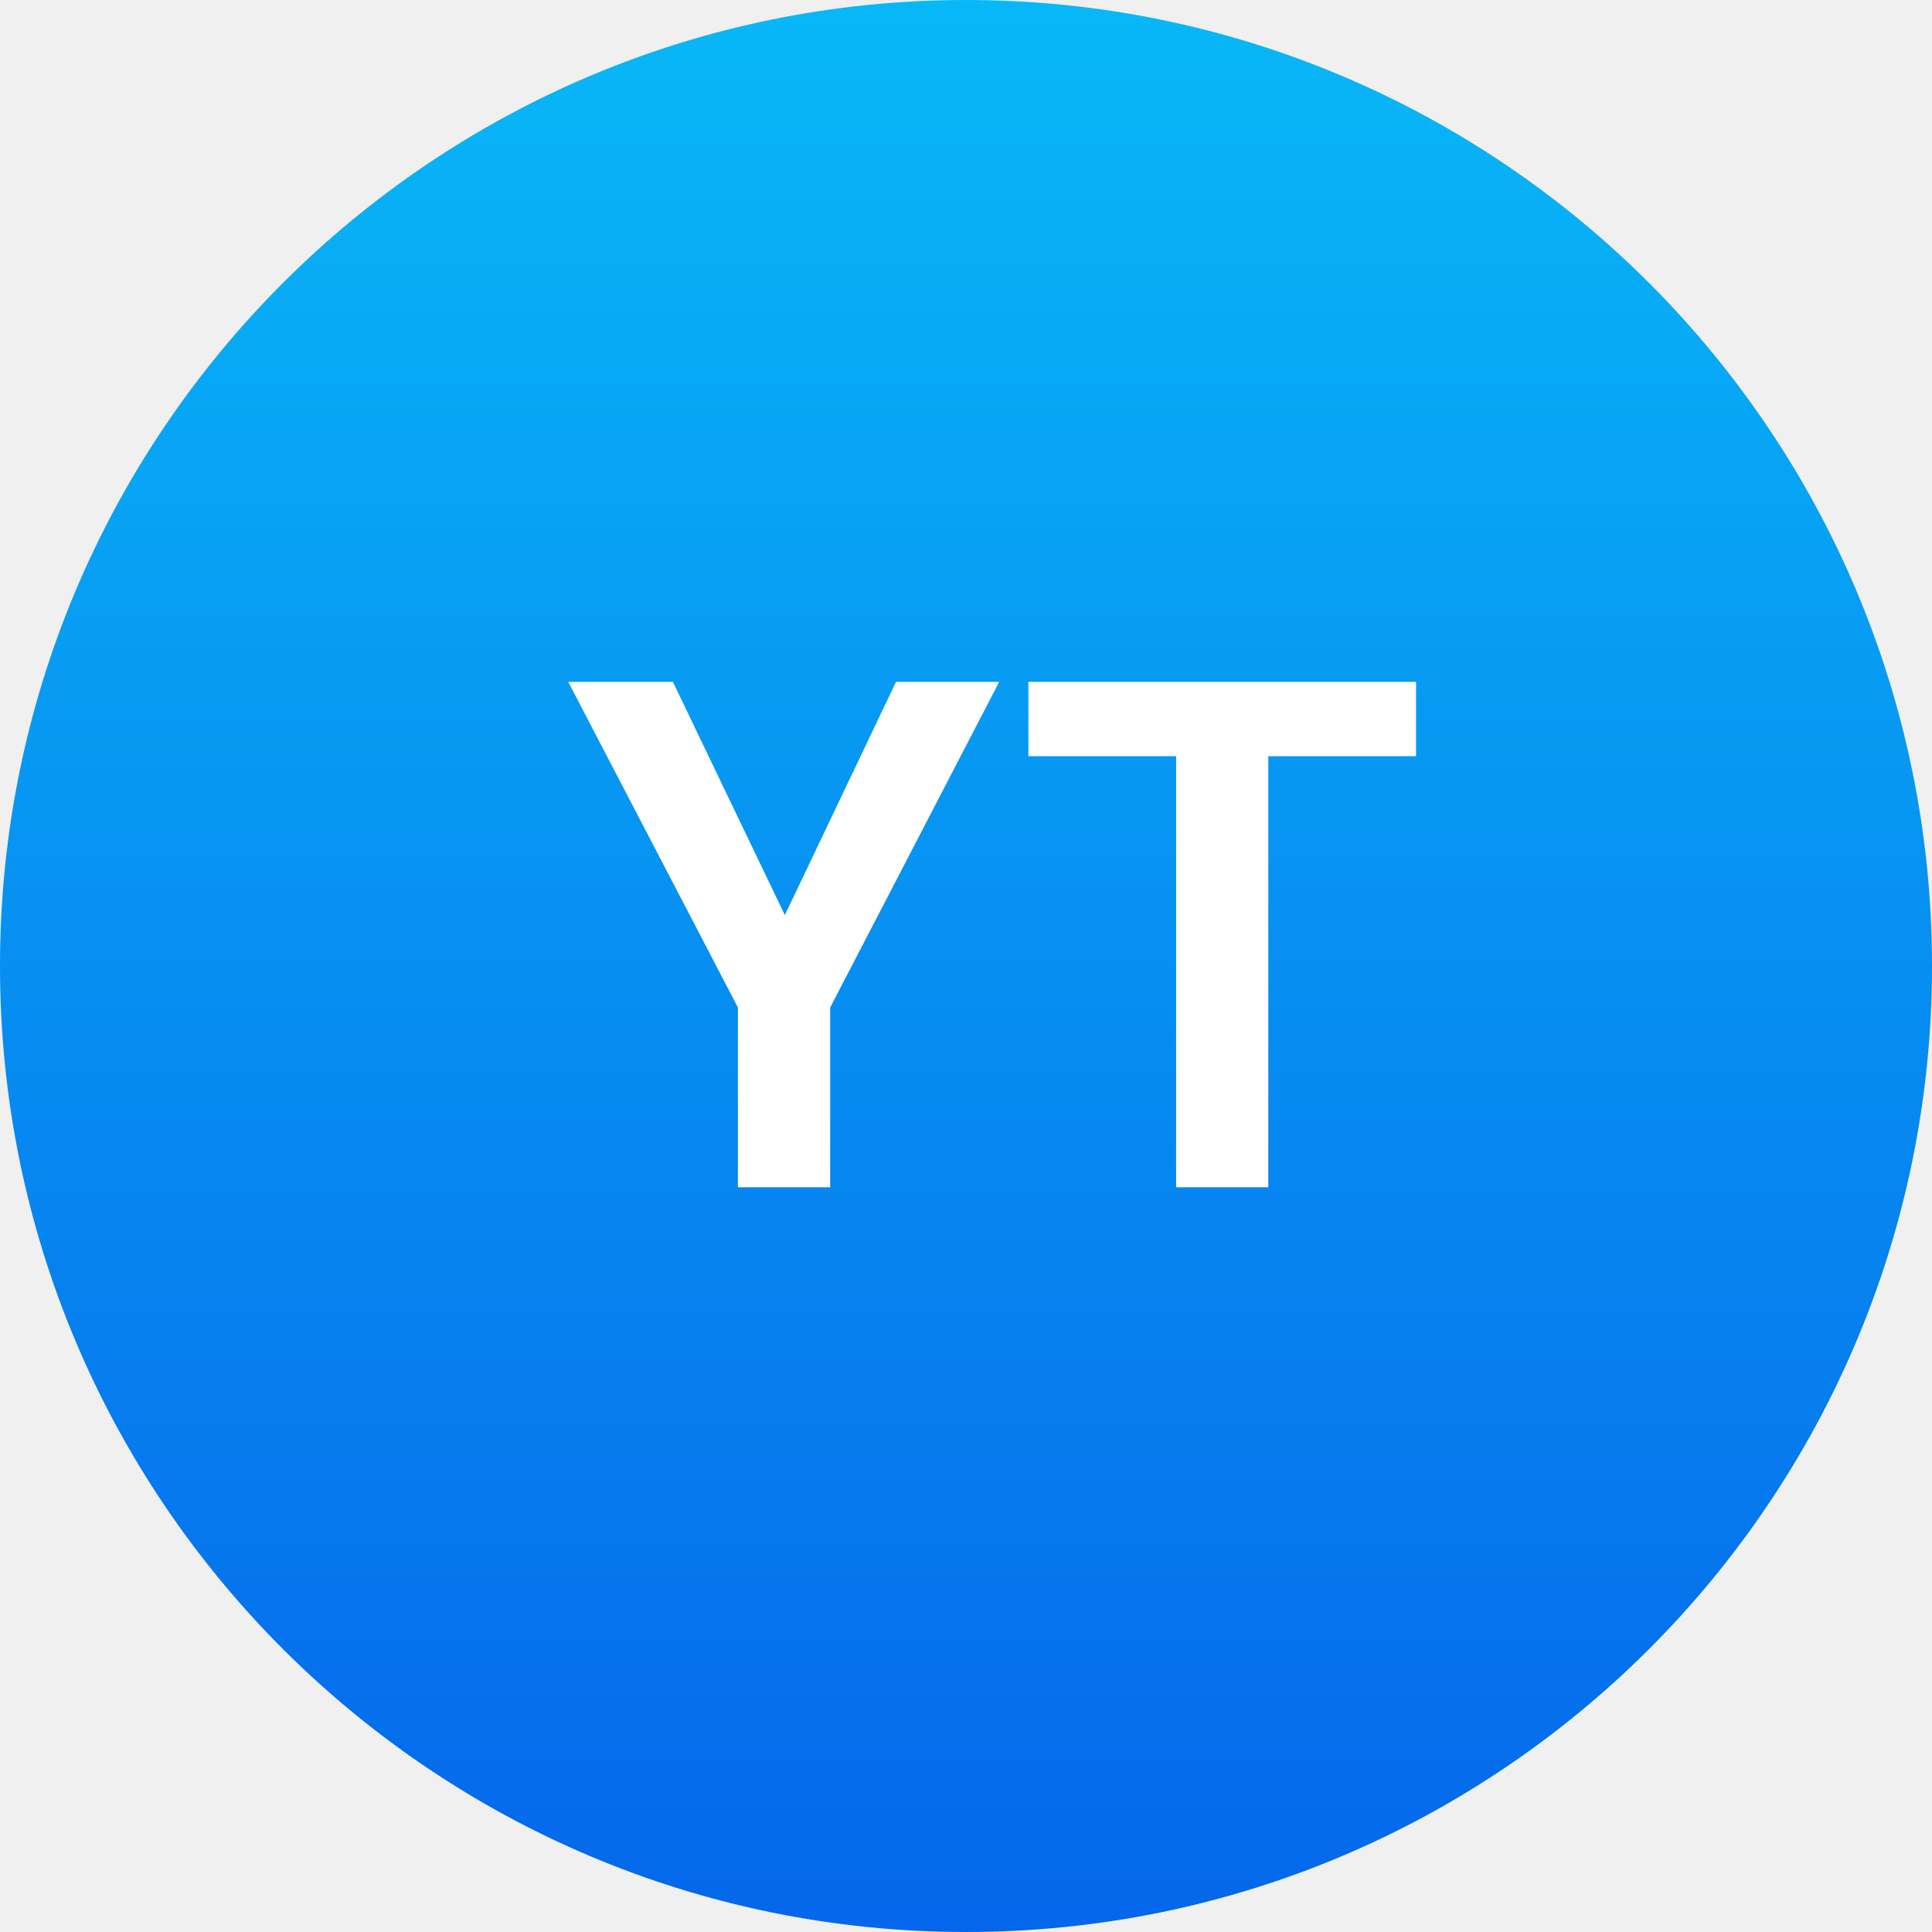
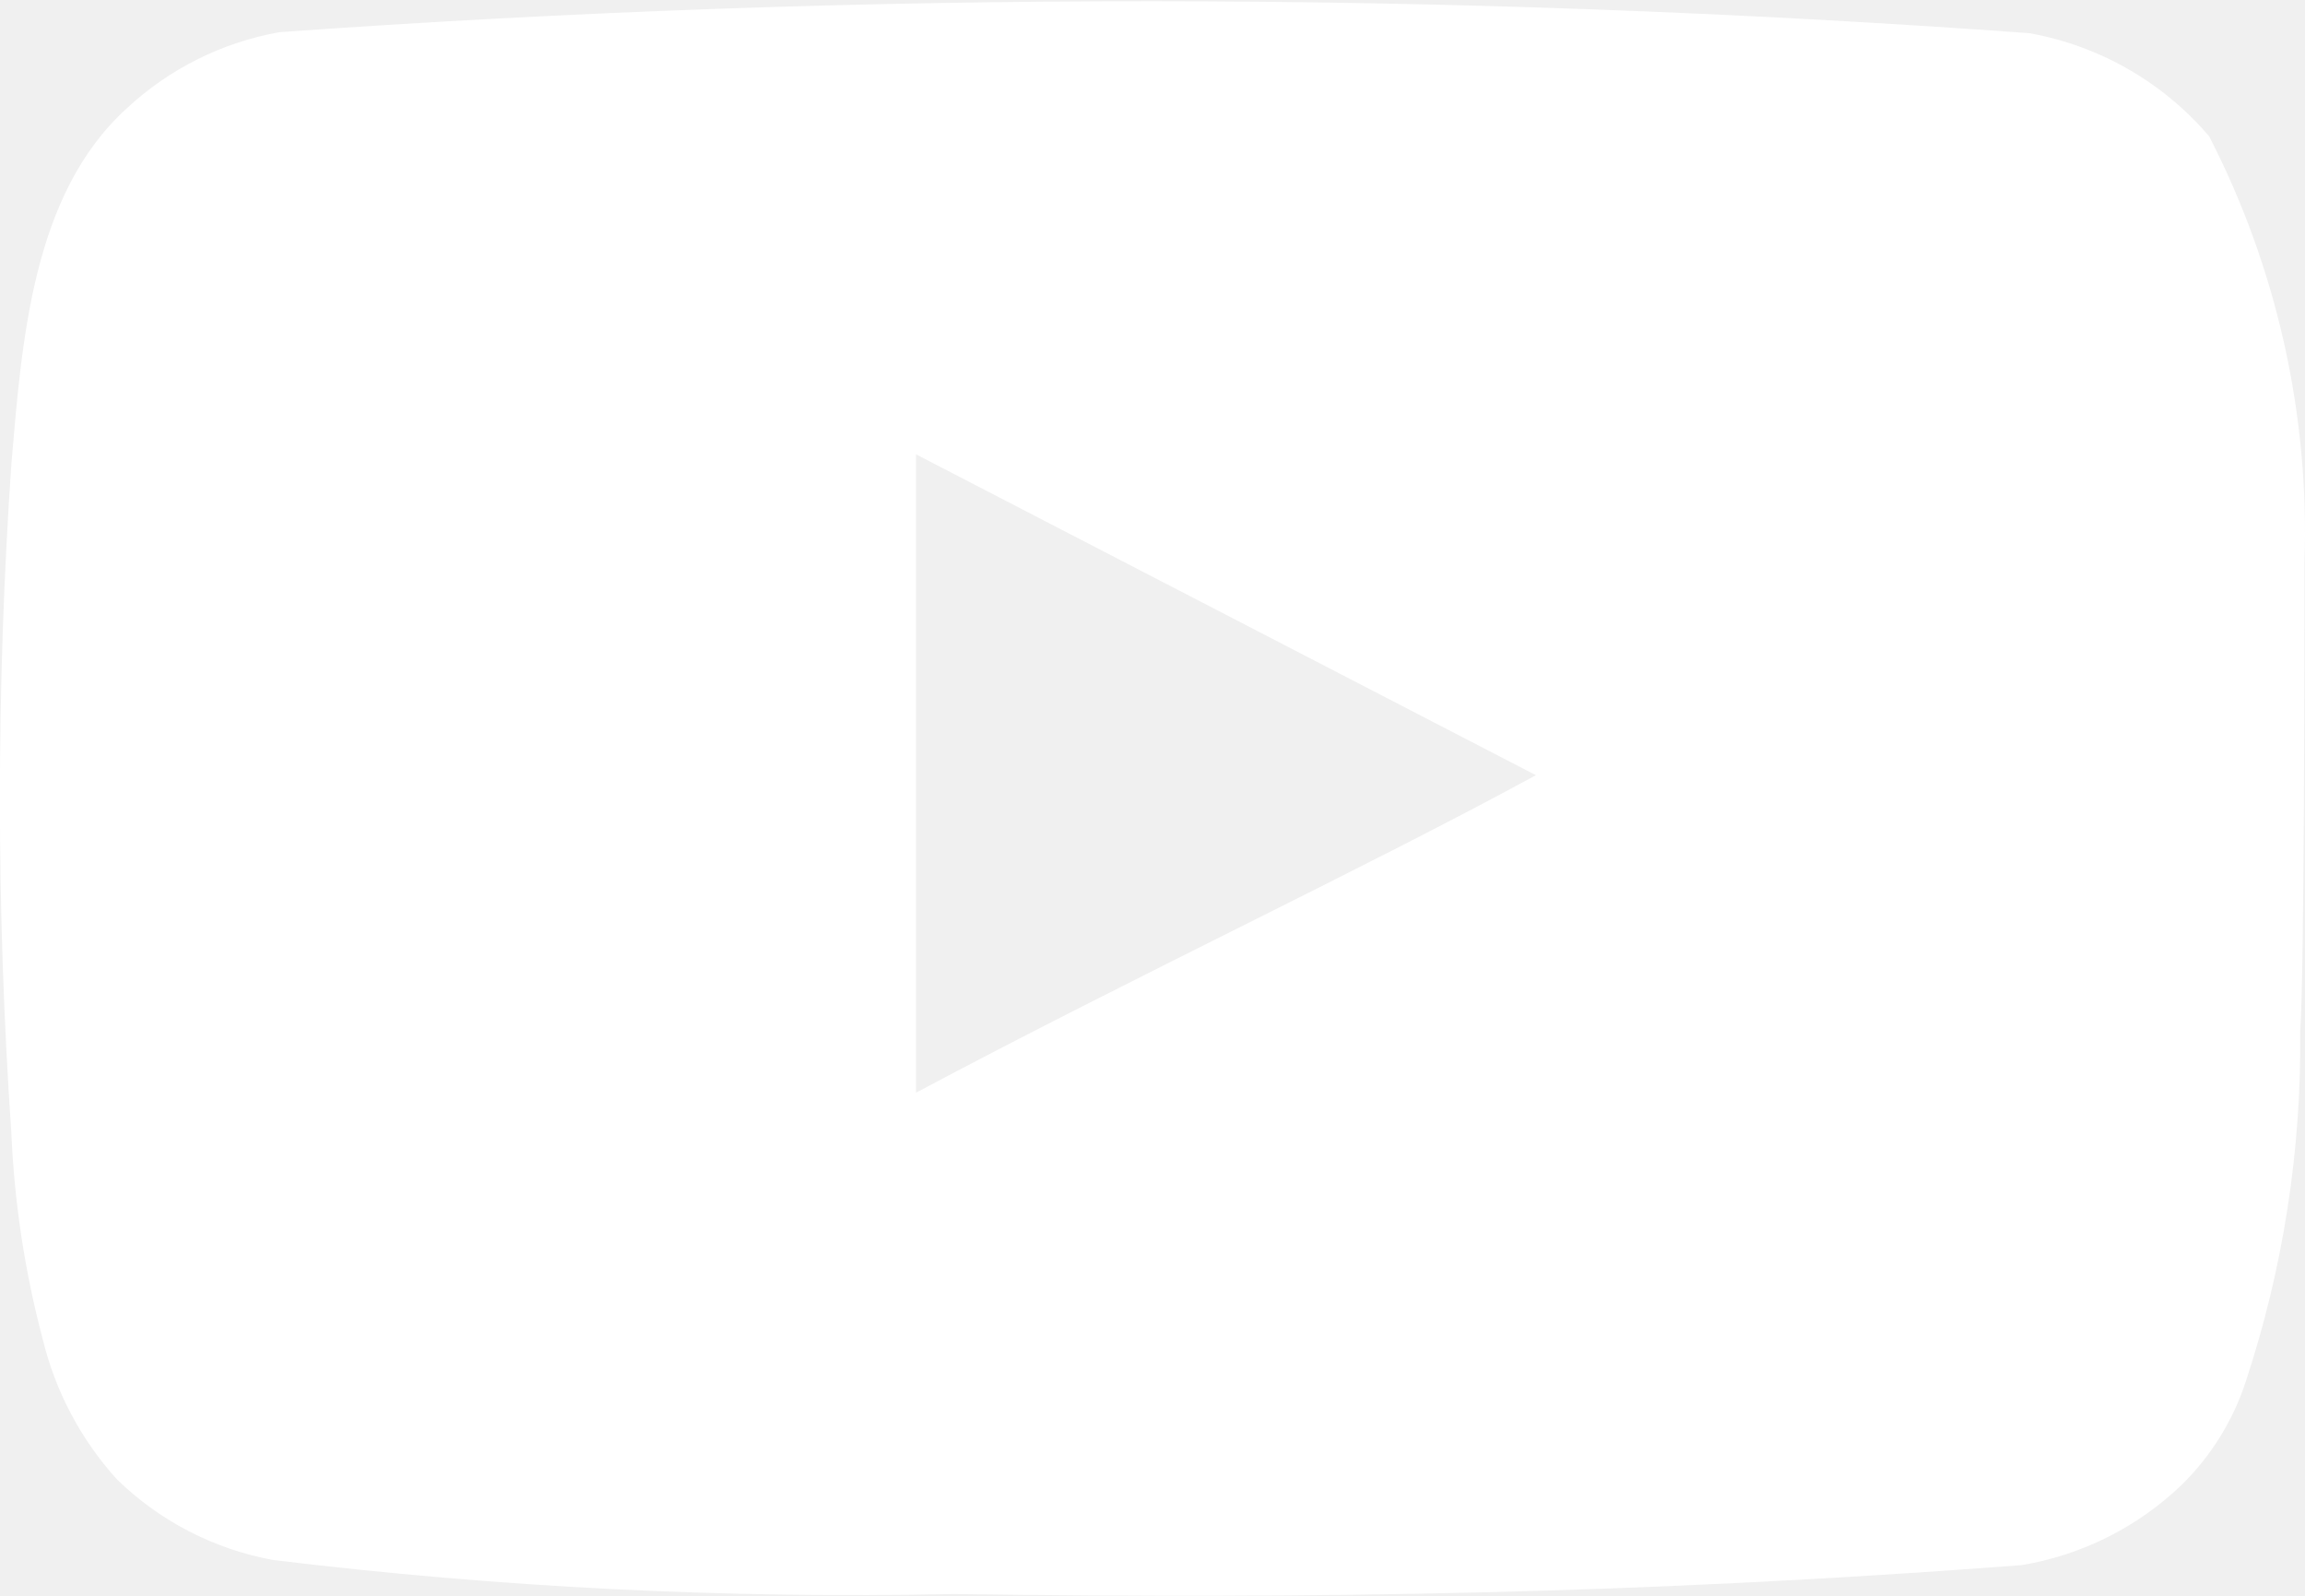
- <svg xmlns="http://www.w3.org/2000/svg" width="17" height="17" viewBox="0 0 17 17">
-   <defs>
-     <linearGradient id="linear-gradient" x1="0.5" x2="0.5" y2="1" gradientUnits="objectBoundingBox">
-       <stop offset="0" stop-color="#08b8f7" />
-       <stop offset="1" stop-color="#0566eb" />
-     </linearGradient>
-   </defs>
-   <g id="yt" transform="translate(-517 -503)">
-     <g id="Group_15" data-name="Group 15">
-       <circle id="youtube" cx="8.5" cy="8.5" r="8.5" transform="translate(517 503)" fill="url(#linear-gradient)" />
-     </g>
-     <path id="Path_324" data-name="Path 324" d="M360.866,859.047v-1.582l-1.493-2.865h.921l.985,2.052.978-2.052h.908l-1.487,2.865v1.582Zm3.856,0v-3.793h-1.3V854.6h3.411v.654h-1.3v3.793Z" transform="translate(162.627 -345.6)" fill="#fff" />
-   </g>
+ <svg xmlns="http://www.w3.org/2000/svg" width="26" height="17.999" viewBox="0 0 26 17.999">
+   <path id="youtube" d="M585.994,347.344a9.768,9.768,0,0,0-1.075-4.806,3.464,3.464,0,0,0-2.031-1.164,137.529,137.529,0,0,0-19.736-.011,3.4,3.4,0,0,0-1.724.861c-1.063.966-1.181,2.618-1.3,4.014a55.149,55.149,0,0,0,0,7.541,10.906,10.906,0,0,0,.354,2.327,3.627,3.627,0,0,0,.838,1.582,3.4,3.4,0,0,0,1.76.908,54.1,54.1,0,0,0,7.677.384c4.134.058,7.76,0,12.047-.326a3.417,3.417,0,0,0,1.807-.907,2.891,2.891,0,0,0,.721-1.164,12.172,12.172,0,0,0,.614-3.956C585.994,351.975,585.994,348.042,585.994,347.344Zm-15.661,5.981v-7.2l6.992,3.619C575.364,350.811,572.778,352.022,570.333,353.325Z" transform="translate(-560 -341)" fill="#fff" />
</svg>
